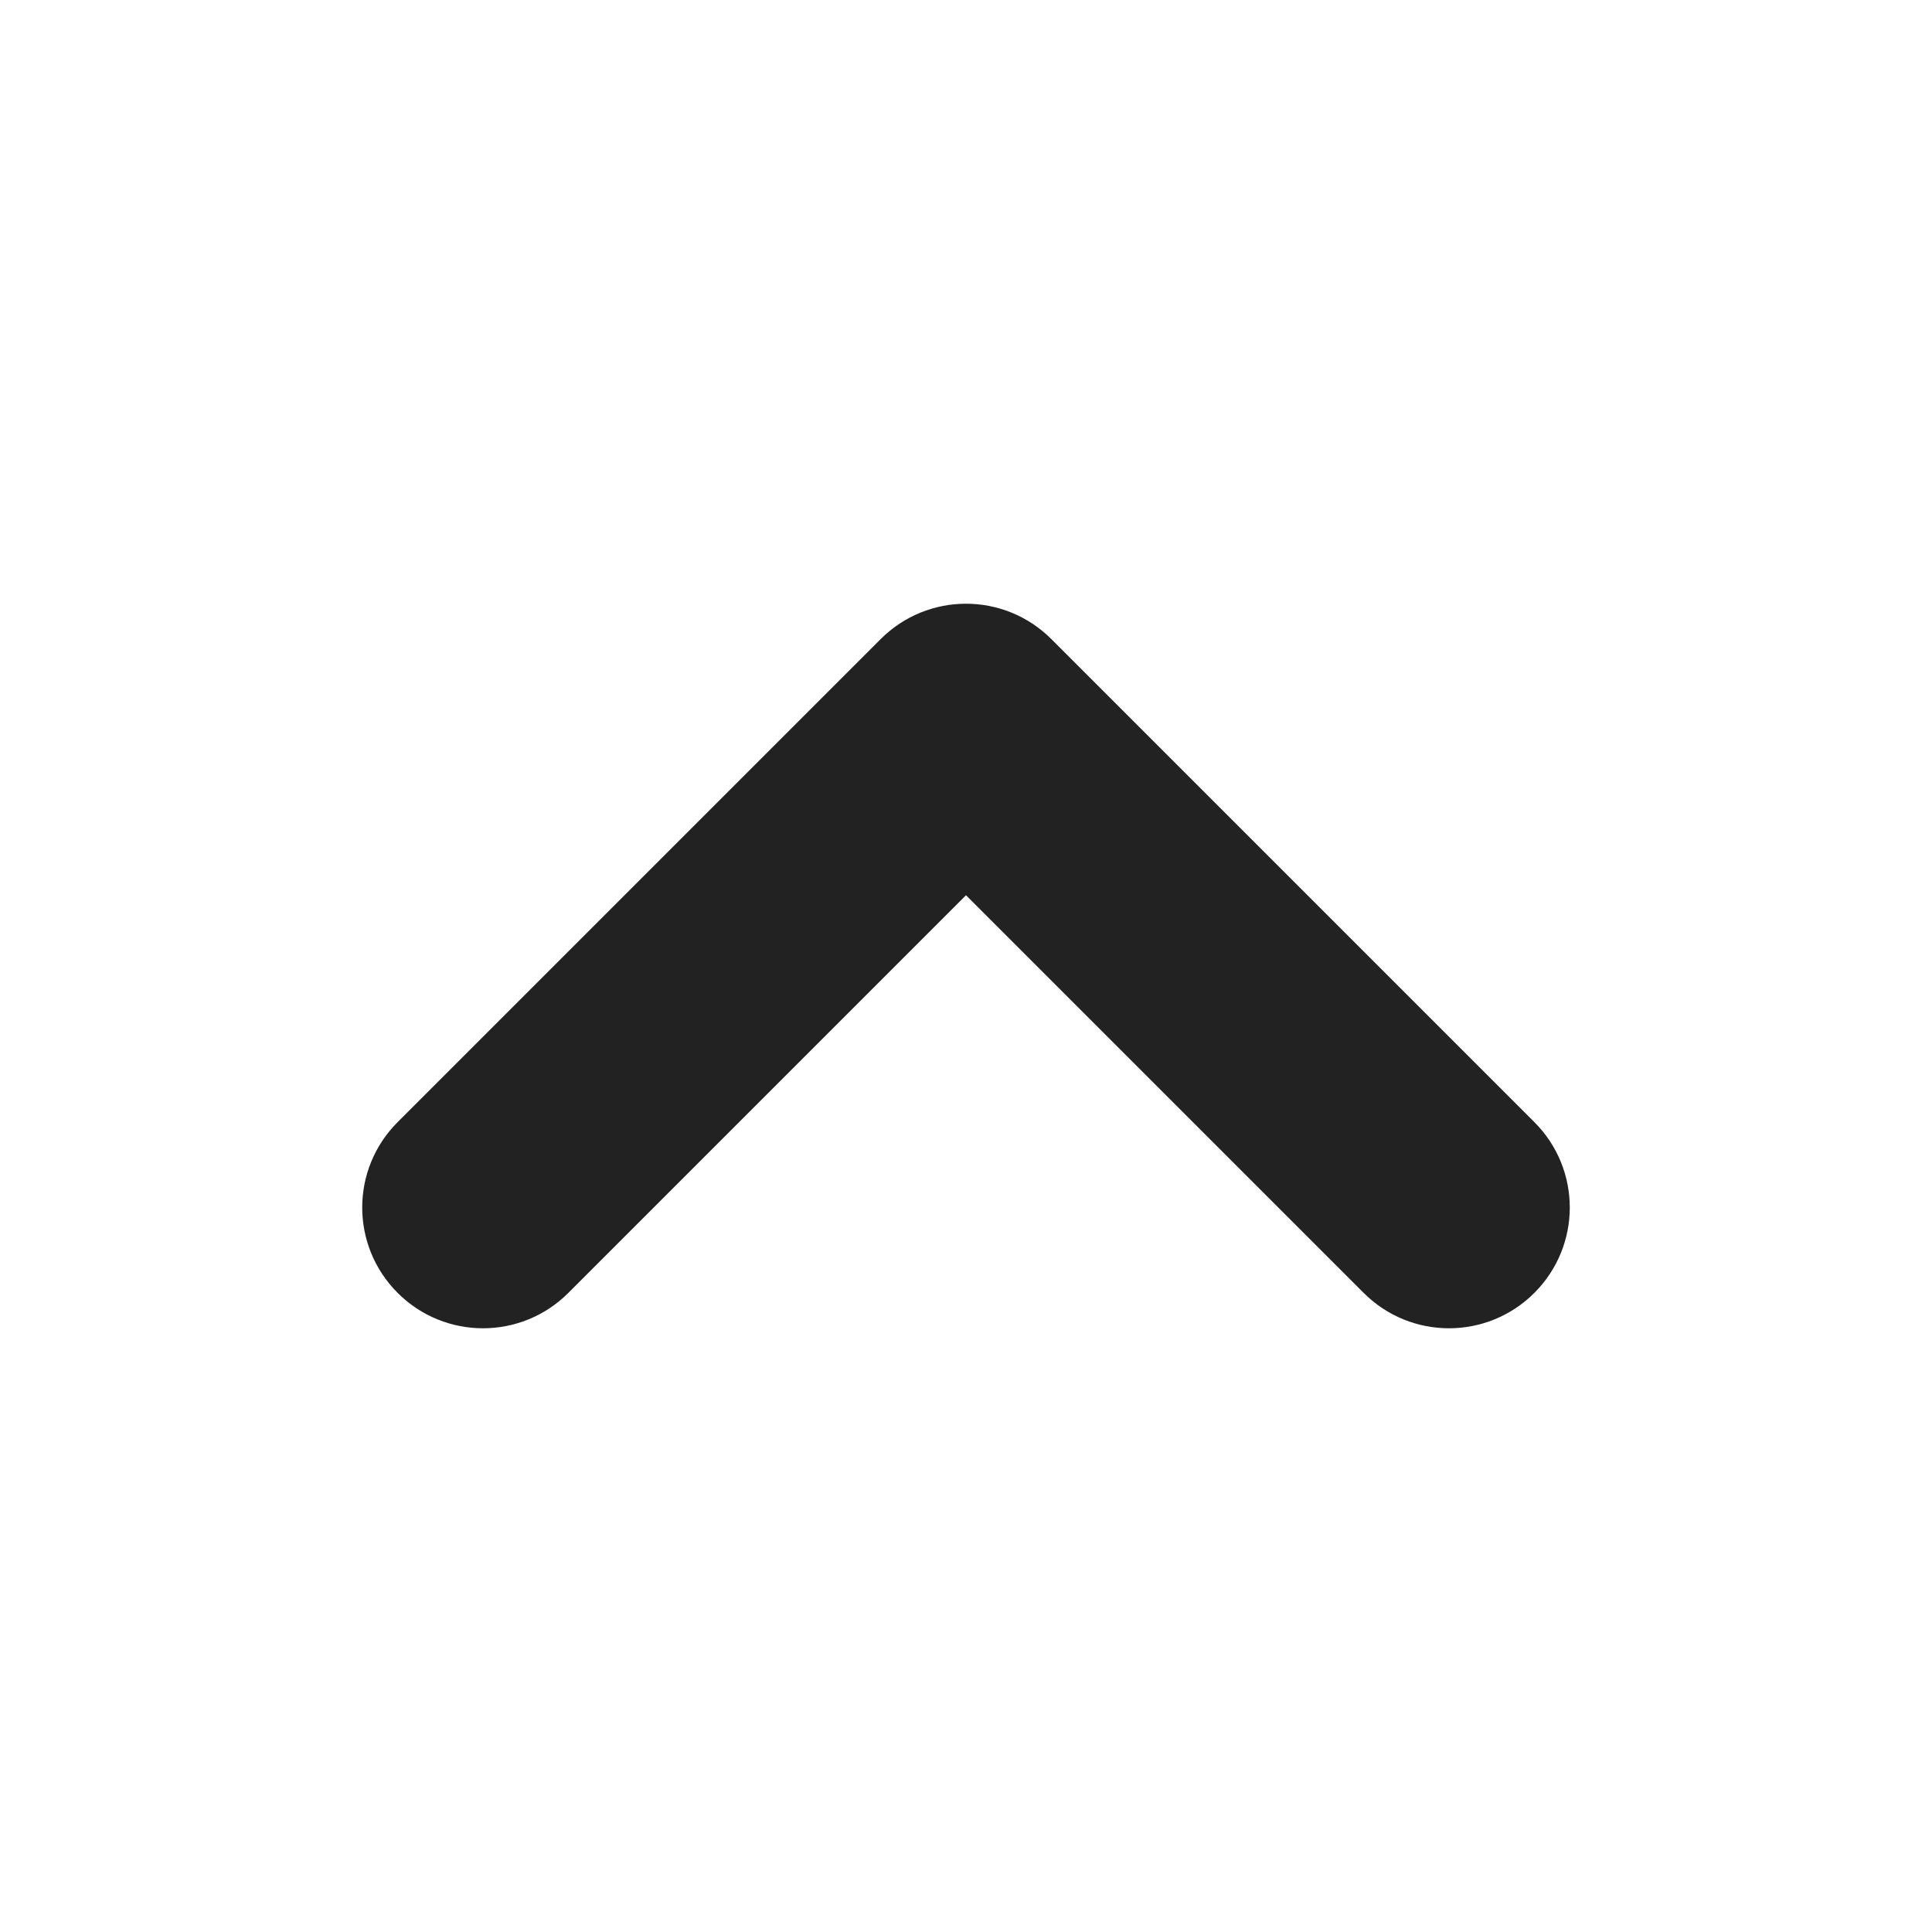
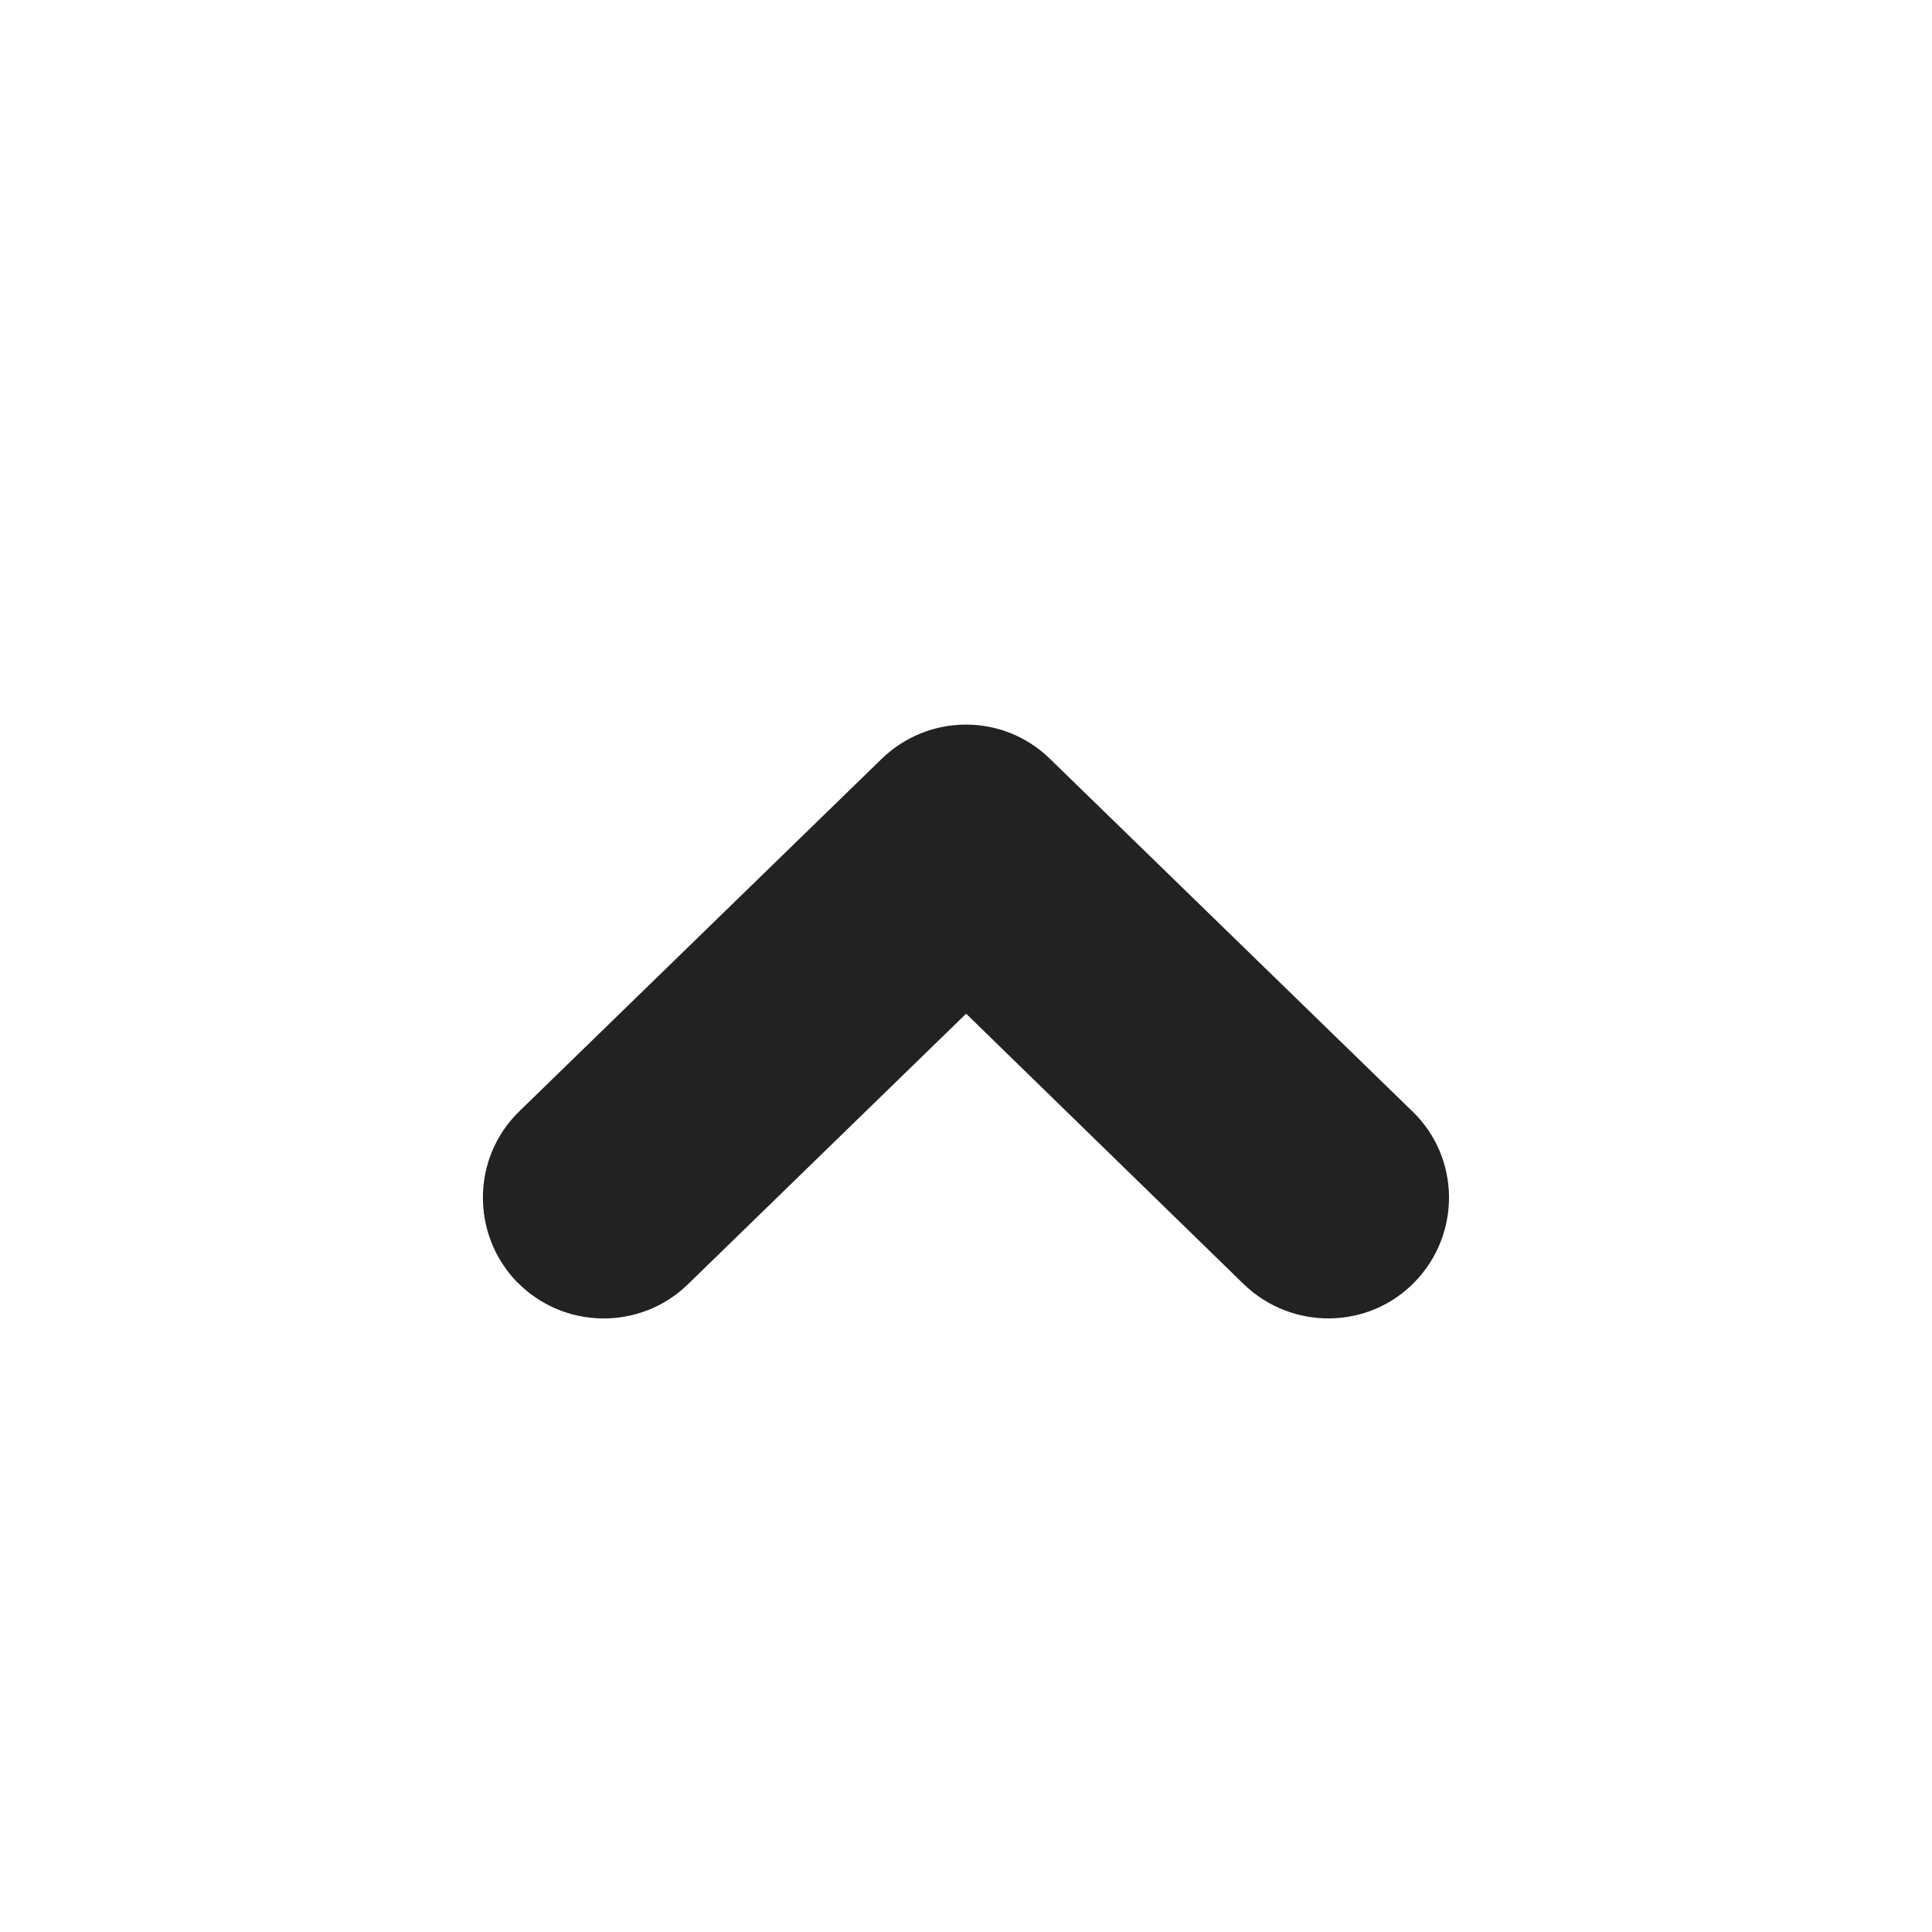
<svg xmlns="http://www.w3.org/2000/svg" height="16px" viewBox="0 0 16 16" width="16px">
-   <path d="m 7.293 5.293 l -4 4 c -0.391 0.391 -0.391 1.023 0 1.414 s 1.023 0.391 1.414 0 l 3.293 -3.293 l 3.293 3.293 c 0.391 0.391 1.023 0.391 1.414 0 s 0.391 -1.023 0 -1.414 l -4 -4 c -0.391 -0.391 -1.023 -0.391 -1.414 0 z m 0 0" fill="#222222" fill-rule="evenodd" />
+   <path d="m 4.281 10.617 c -0.383 -0.398 -0.375 -1.031 0.02 -1.414 l 3 -2.918 c 0.391 -0.379 1.008 -0.379 1.395 0 l 3 2.918 c 0.398 0.383 0.406 1.016 0.02 1.414 c -0.383 0.395 -1.016 0.402 -1.414 0.02 l -2.301 -2.242 l -2.305 2.242 c -0.395 0.383 -1.027 0.375 -1.414 -0.02 z m 0 0" fill="#222222" fill-rule="evenodd" />
</svg>
